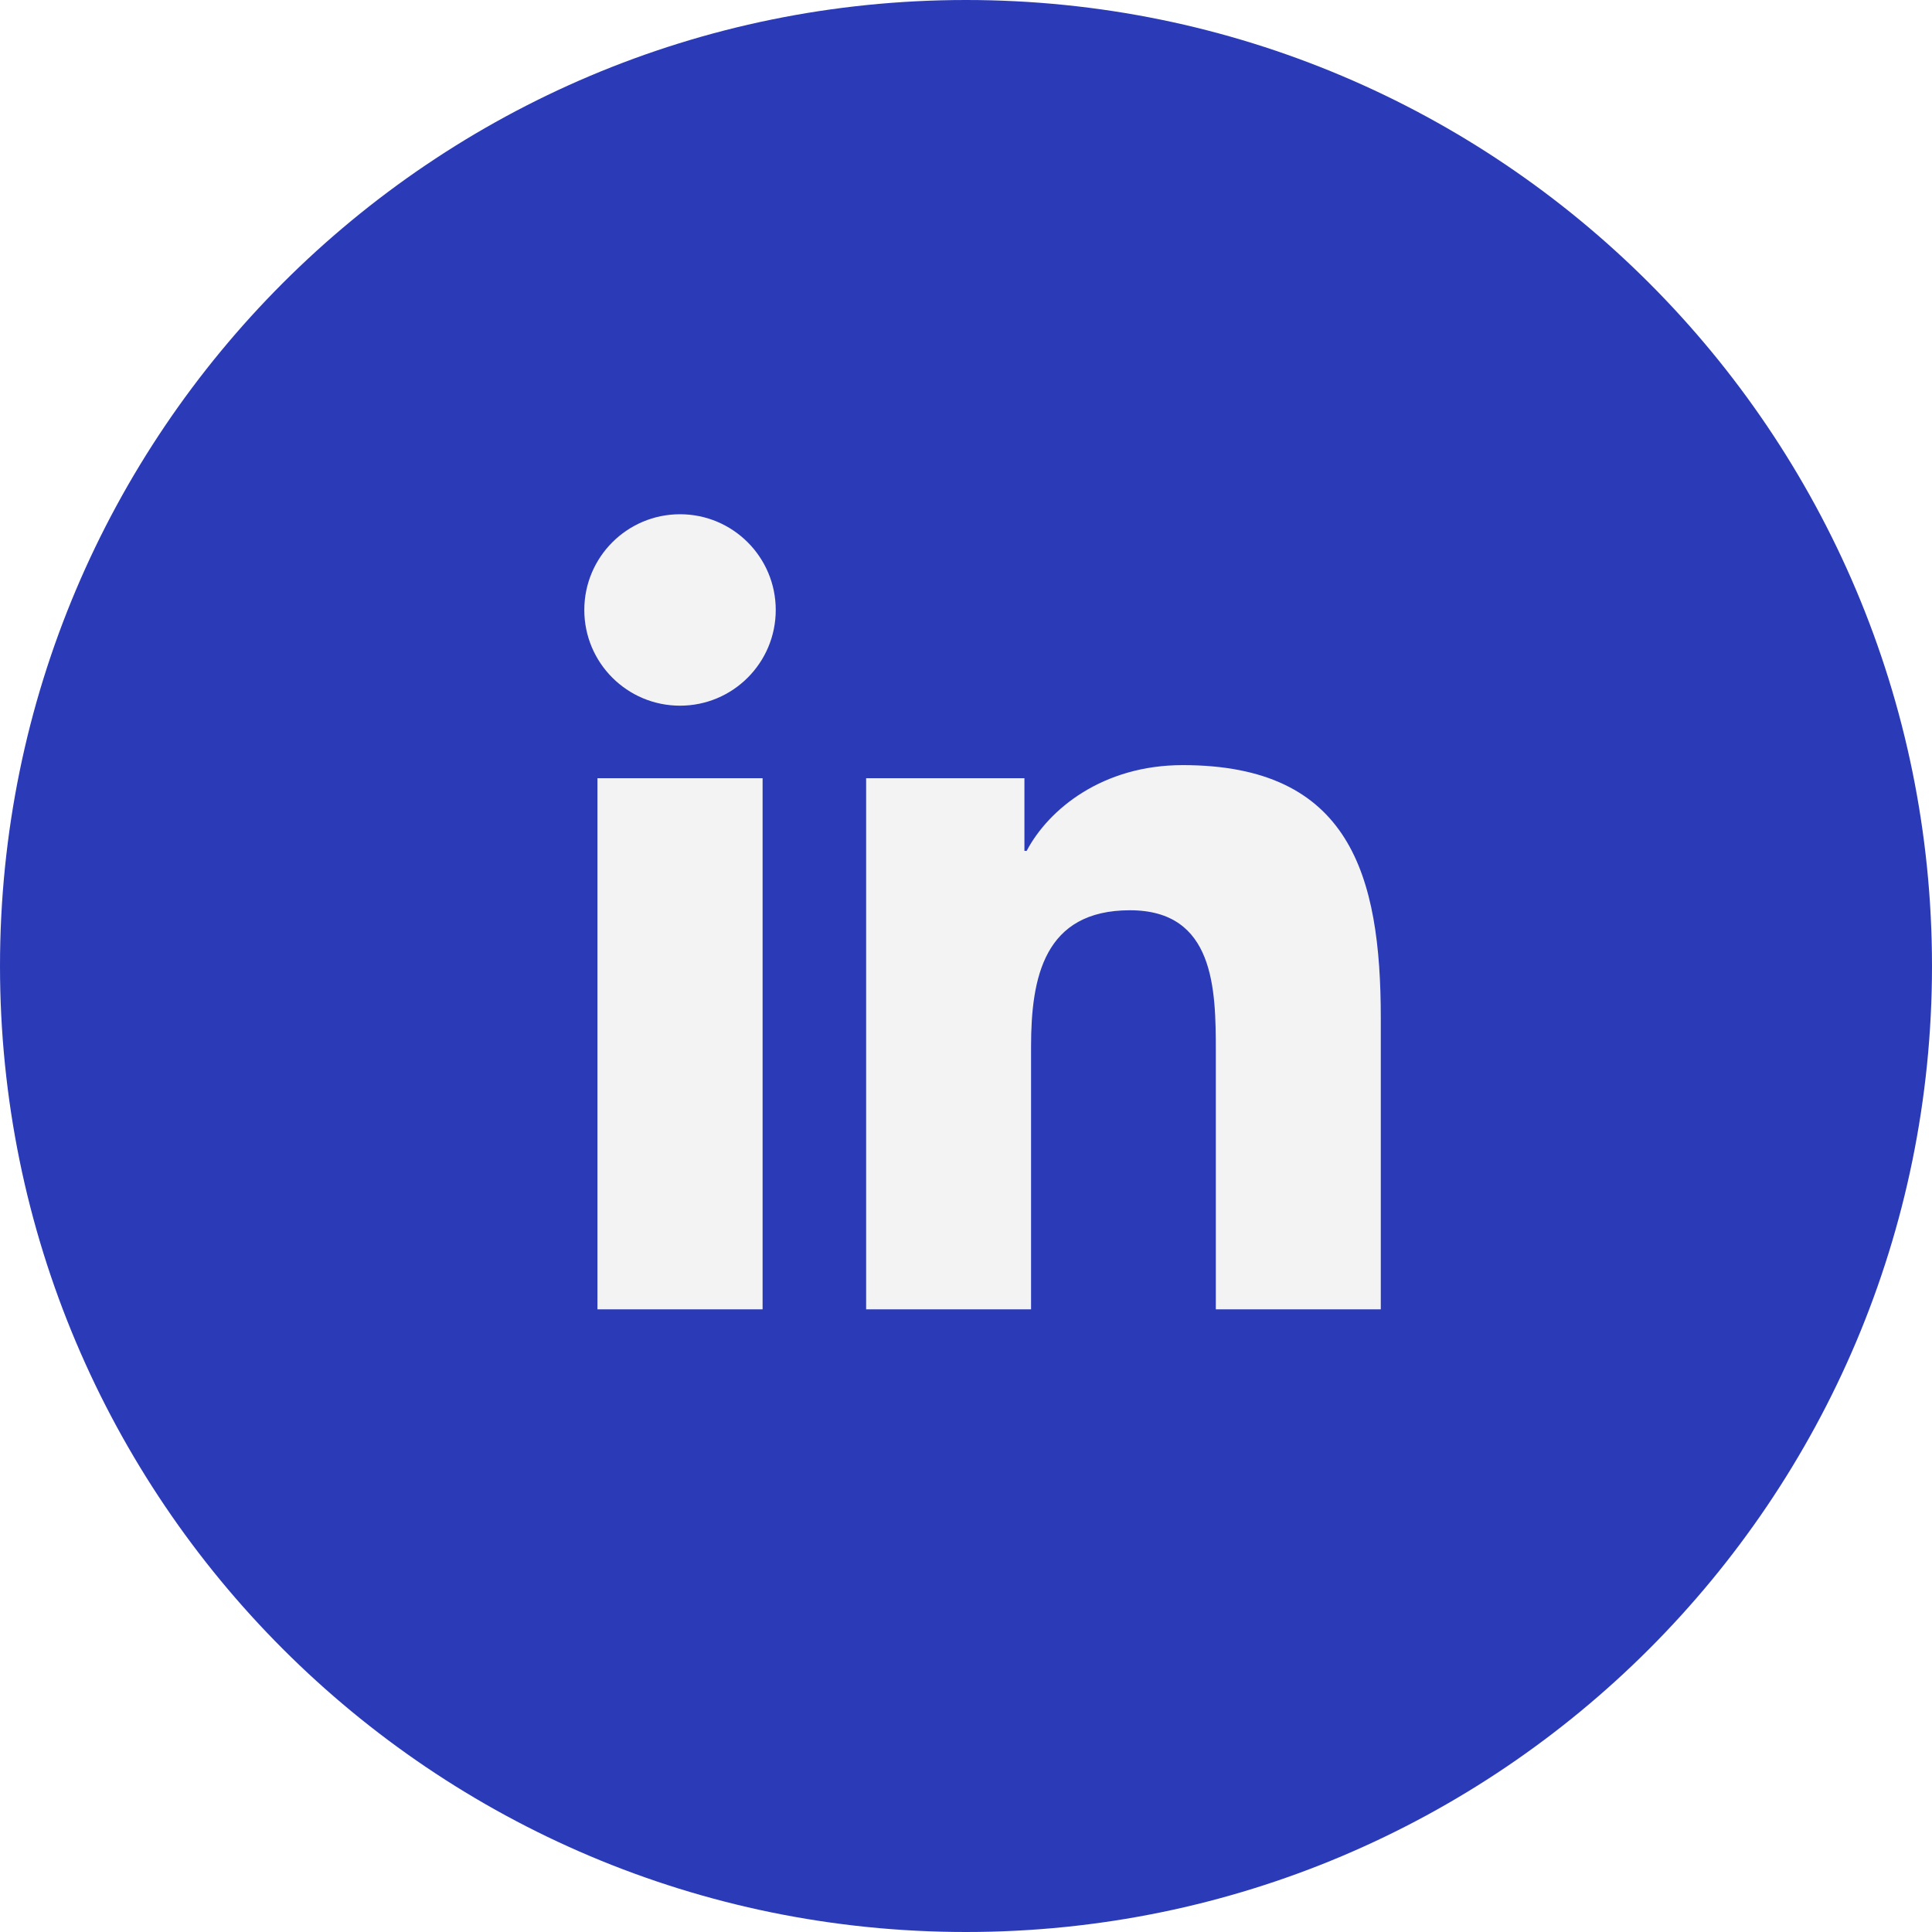
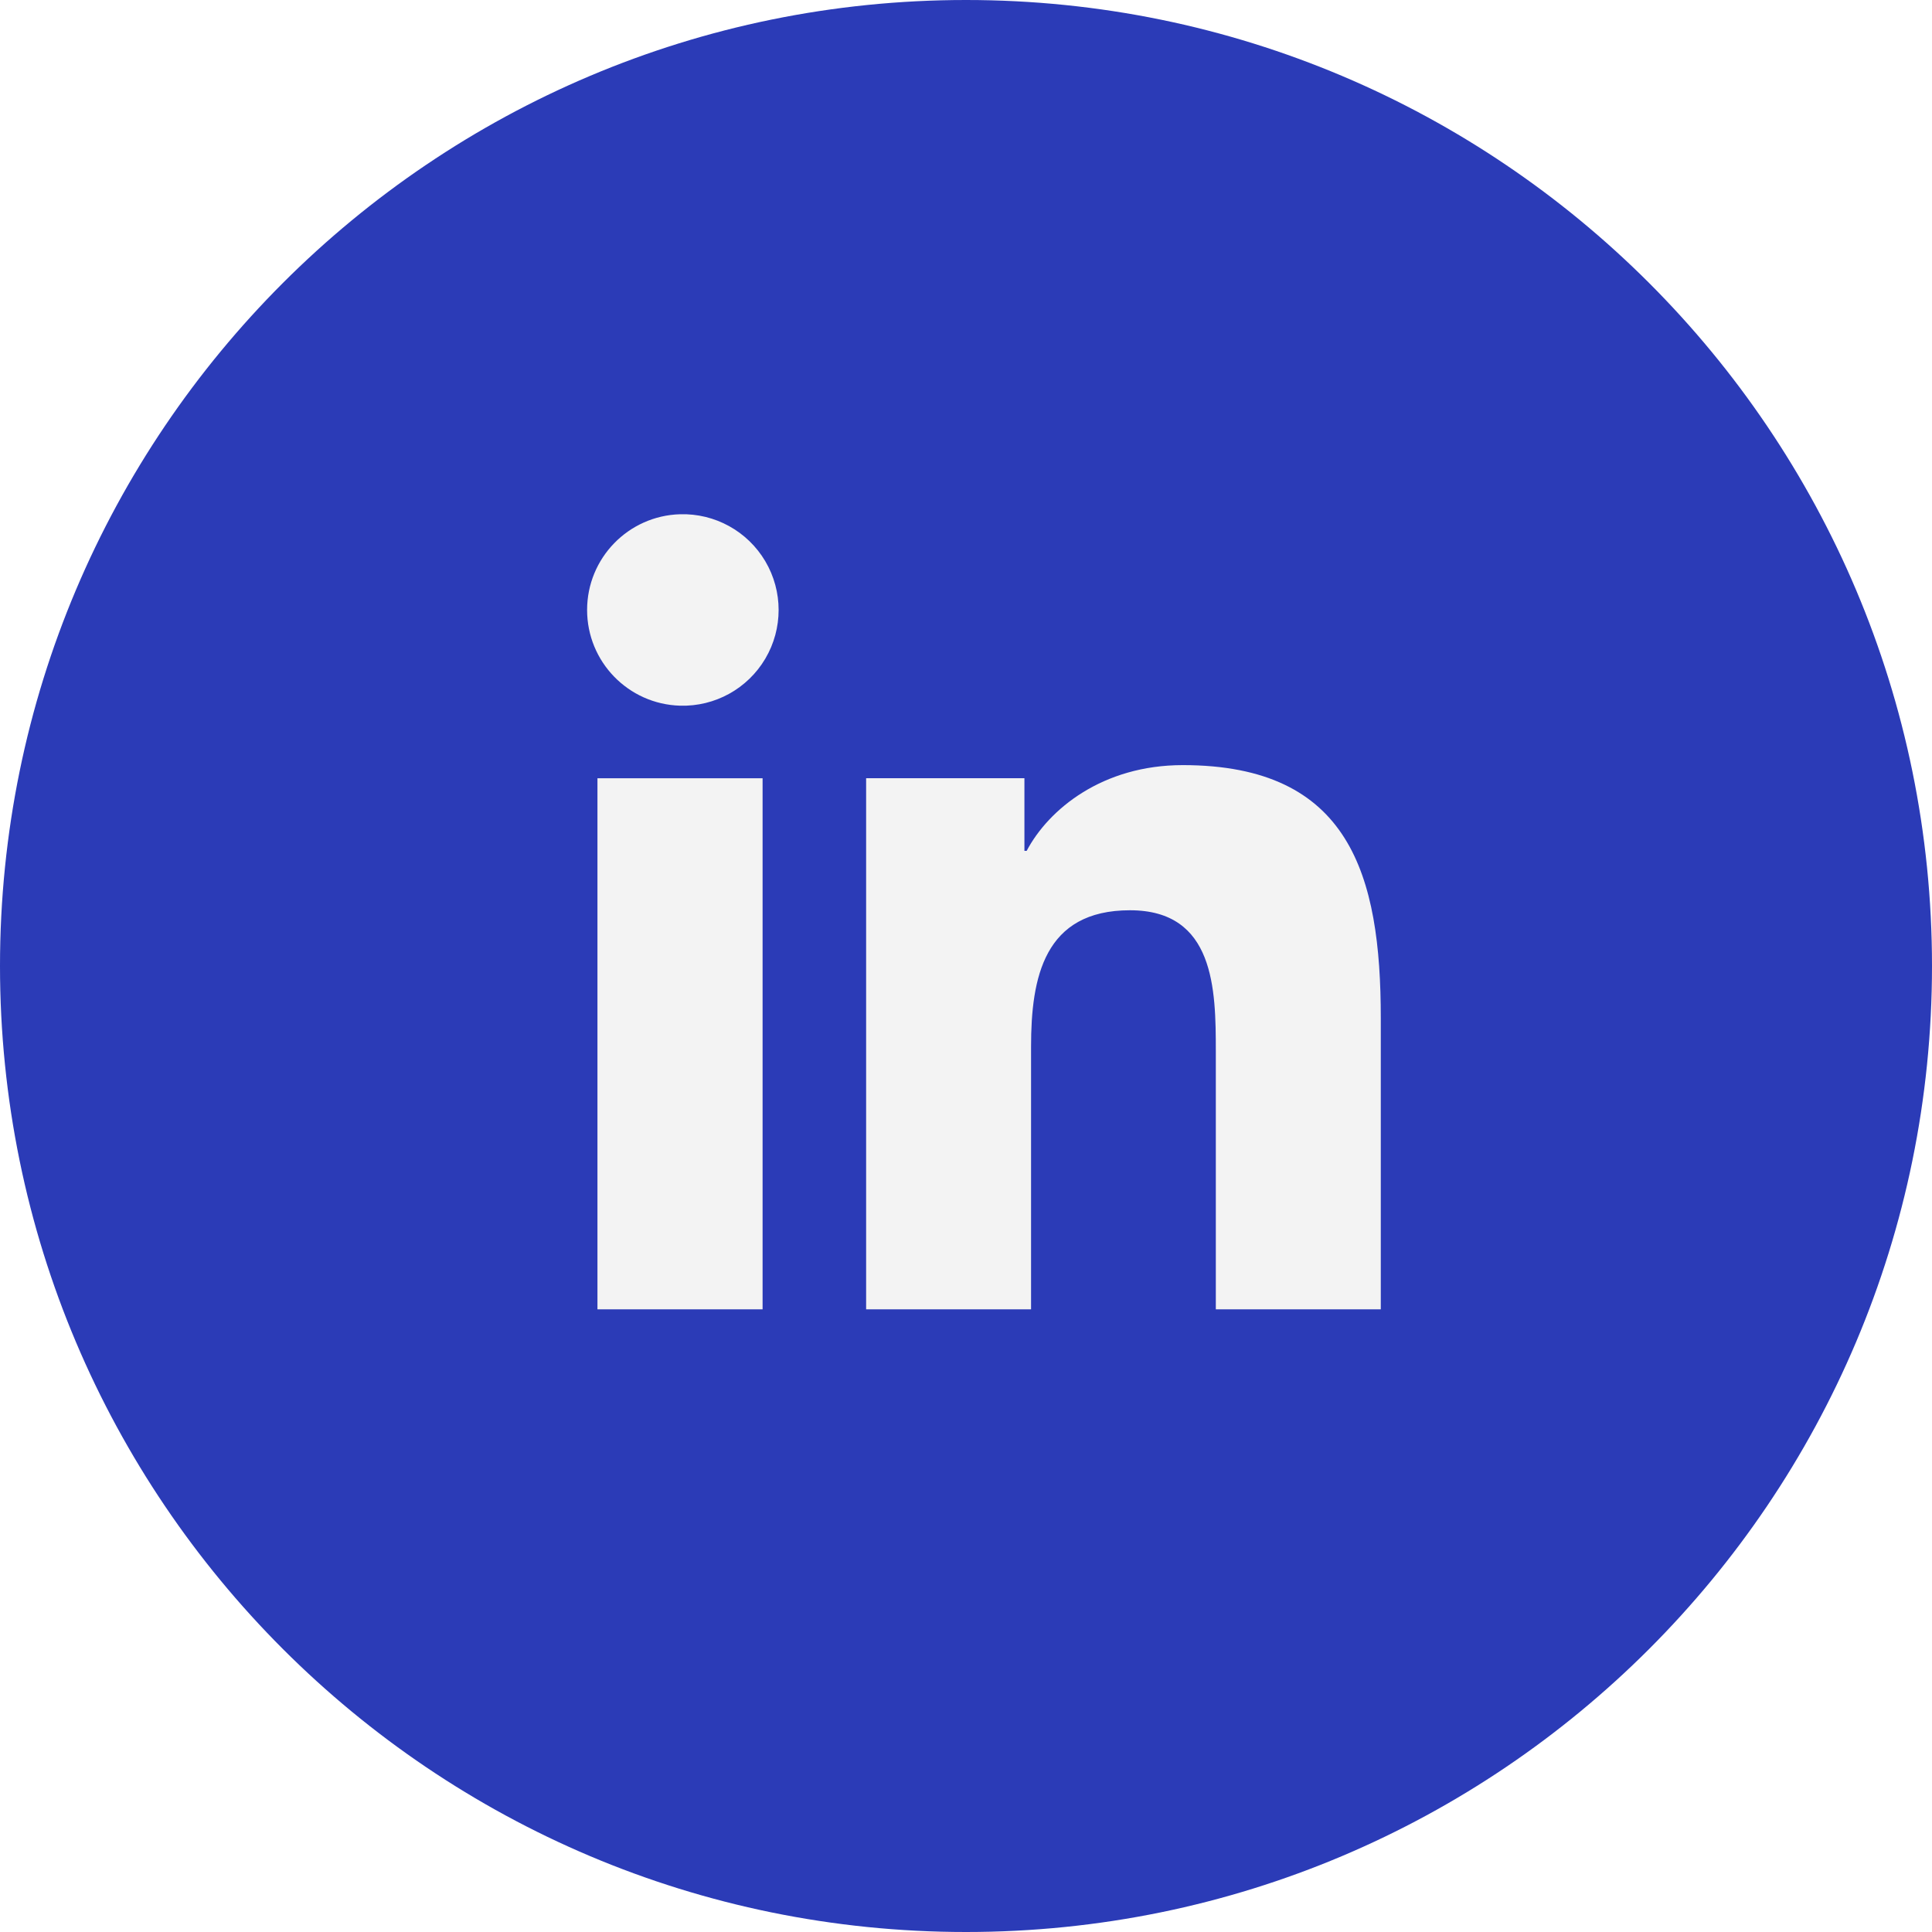
- <svg xmlns="http://www.w3.org/2000/svg" width="46" height="46" viewBox="0 0 46 46" fill="none">
+ <svg xmlns="http://www.w3.org/2000/svg" width="46" height="46" fill="none">
  <circle cx="23" cy="23" r="23" fill="#2B3BB7" />
-   <path d="M16.191 16.802C17.45 16.802 18.47 15.782 18.47 14.523C18.47 13.265 17.45 12.244 16.191 12.244C14.932 12.244 13.912 13.265 13.912 14.523C13.912 15.782 14.932 16.802 16.191 16.802Z" fill="#F3F3F3" />
-   <path d="M20.622 18.529V31.174H24.549V24.921C24.549 23.271 24.859 21.673 26.905 21.673C28.922 21.673 28.948 23.559 28.948 25.025V31.175H32.876V24.241C32.876 20.834 32.142 18.217 28.161 18.217C26.25 18.217 24.968 19.266 24.444 20.259H24.391V18.529H20.622ZM14.225 18.529H18.157V31.174H14.225V18.529Z" fill="#F3F3F3" />
+   <path d="M16.191 16.802a2.28 2.28 0 100-4.558 2.28 2.28 0 000 4.558zM20.622 18.53v12.644h3.927v-6.253c0-1.65.31-3.248 2.356-3.248 2.017 0 2.043 1.887 2.043 3.352v6.15h3.928v-6.934c0-3.407-.734-6.024-4.715-6.024-1.911 0-3.193 1.049-3.717 2.042h-.053v-1.73h-3.768zm-6.397 0h3.932v12.644h-3.932V18.53z" fill="#F3F3F3" />
</svg>
